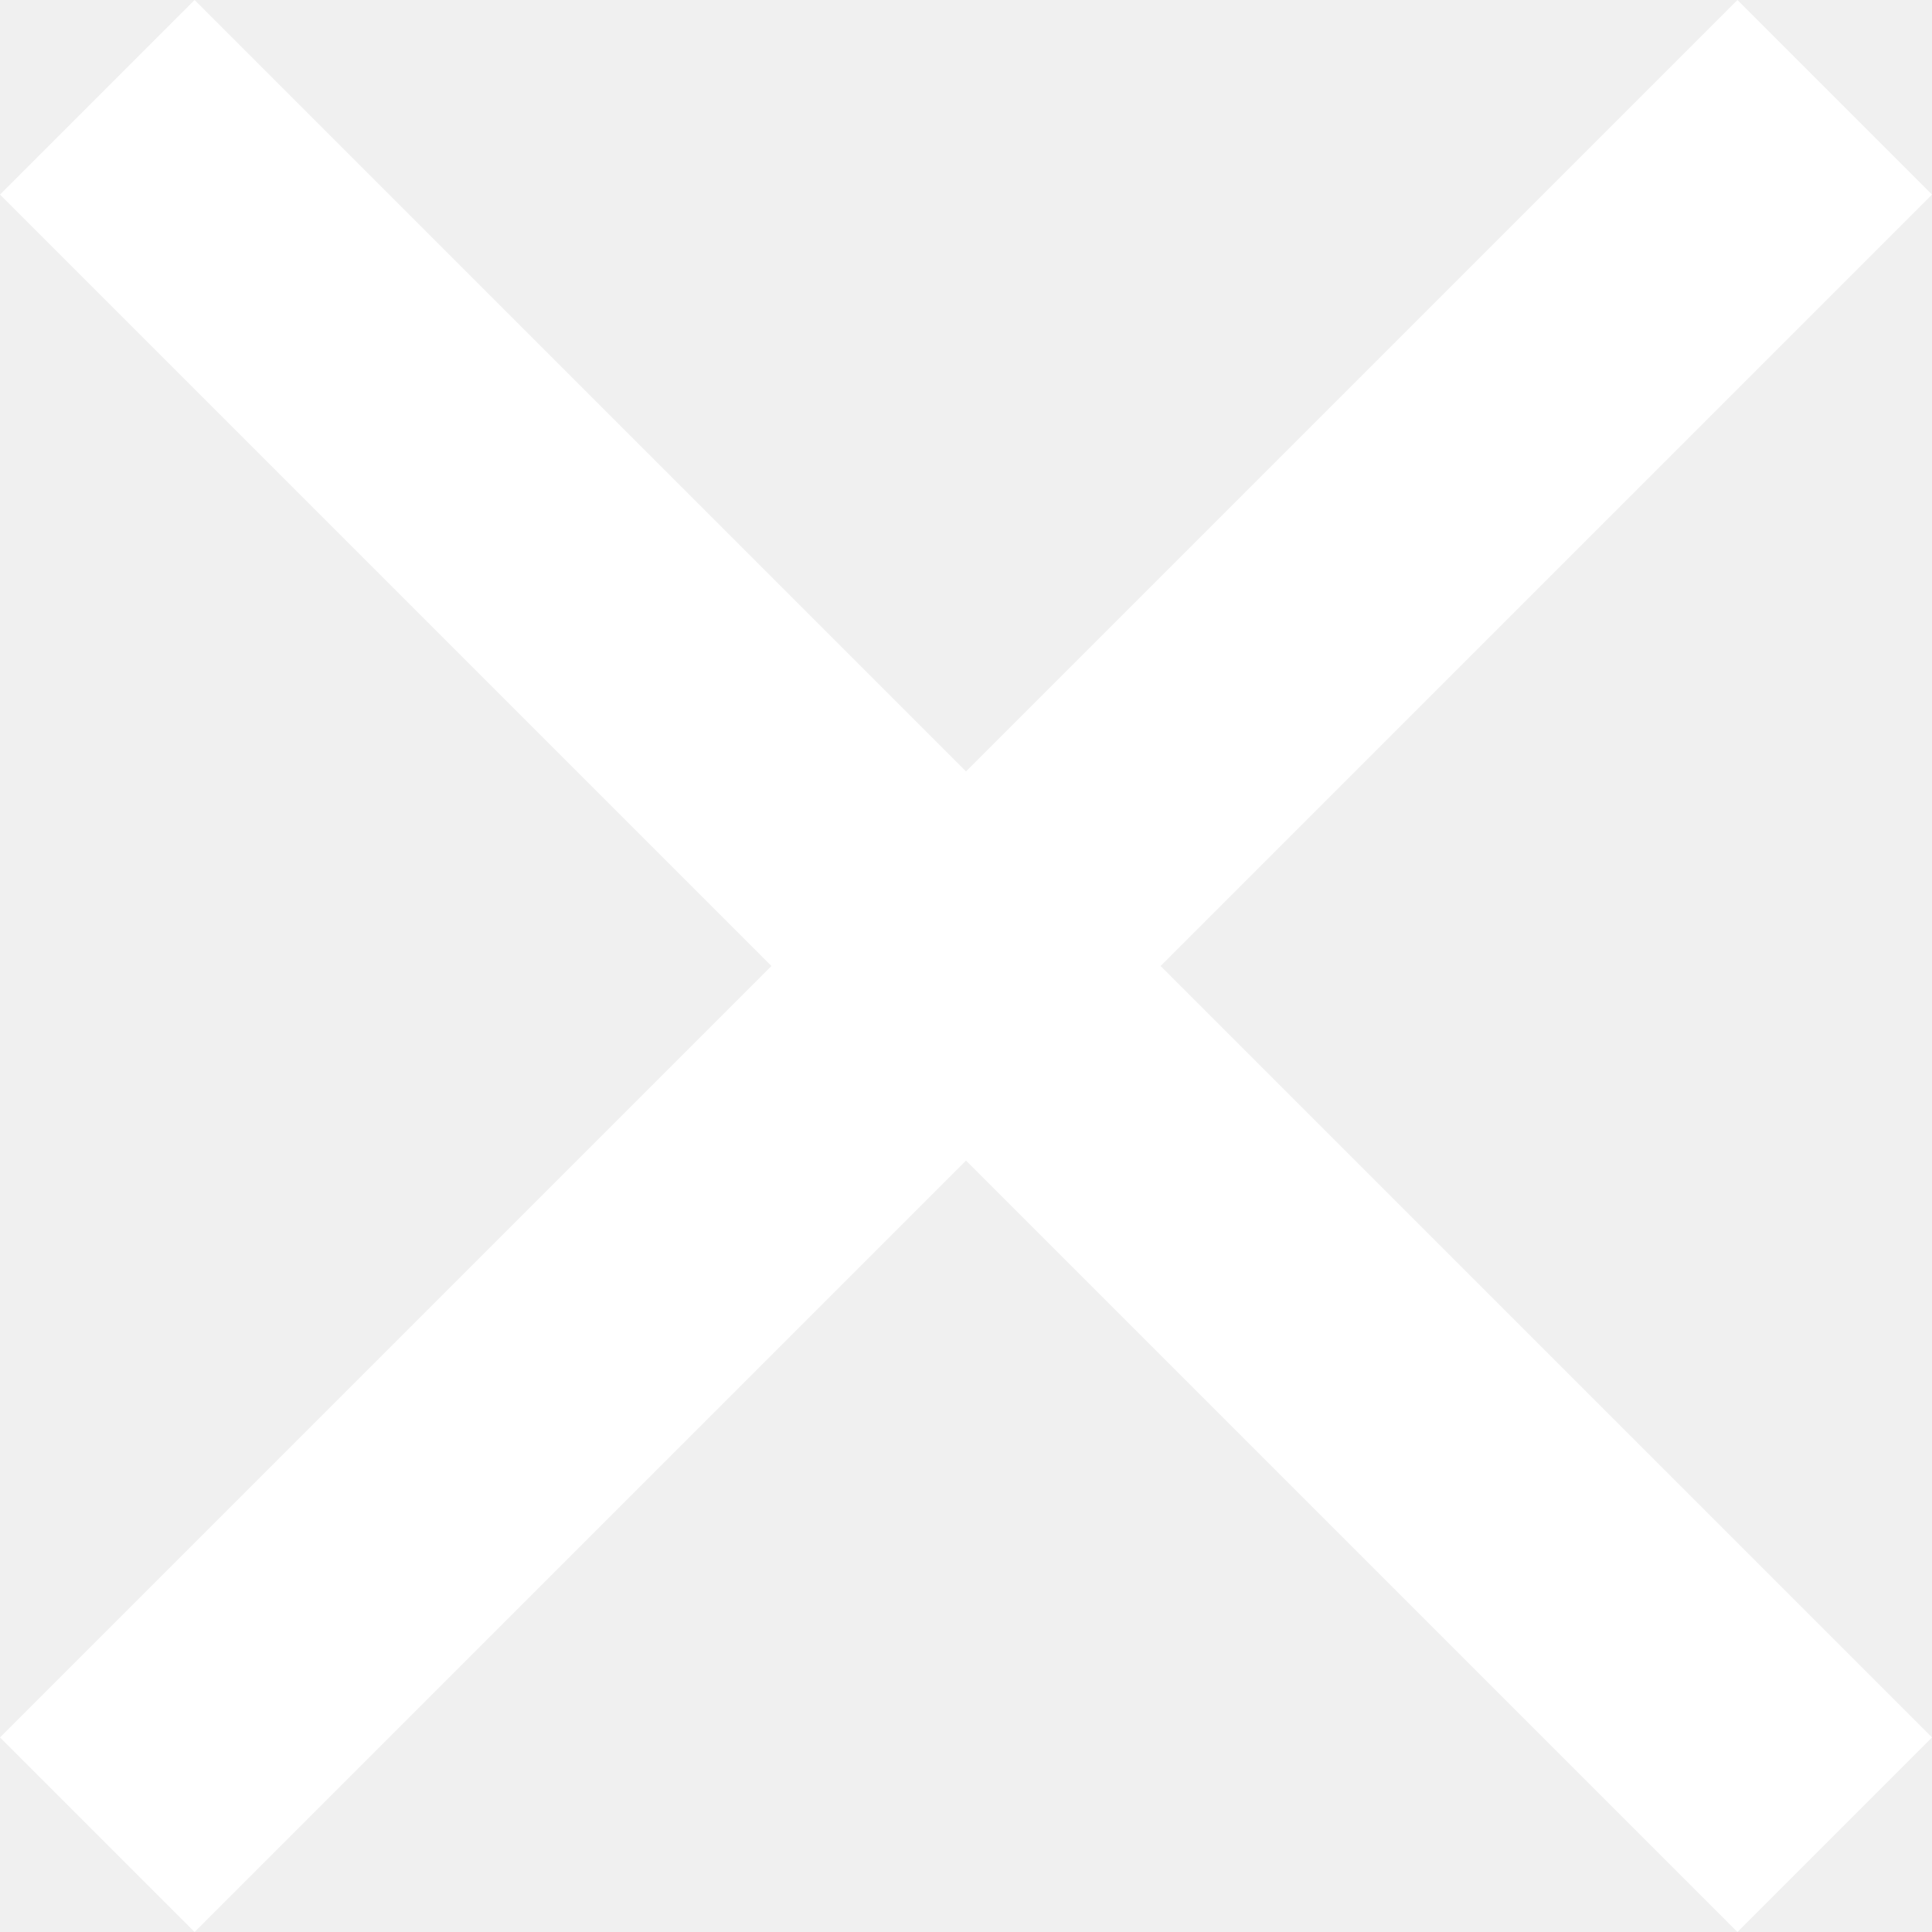
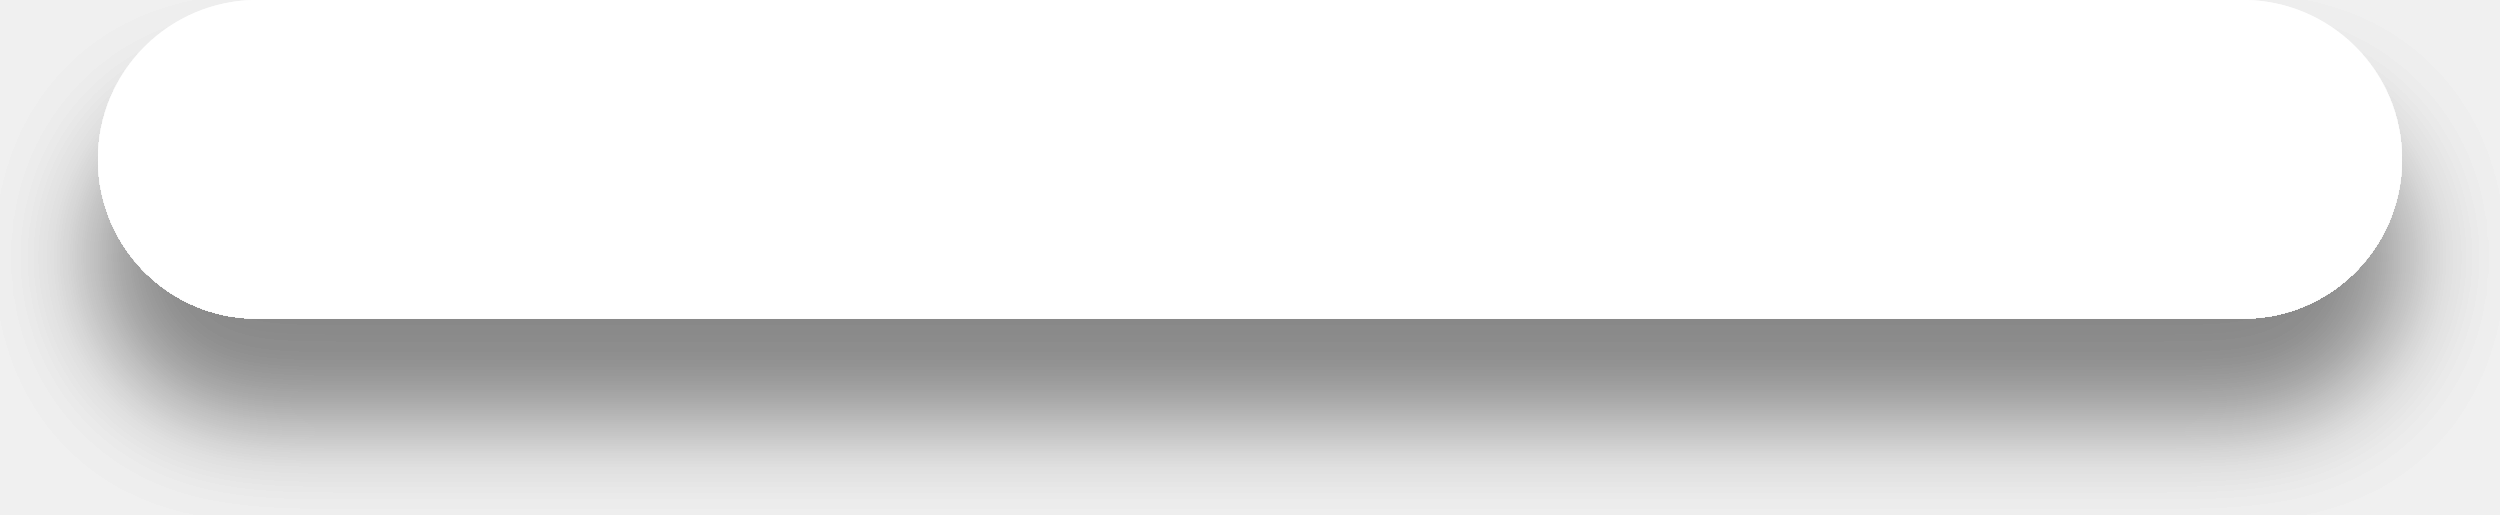
- <svg xmlns="http://www.w3.org/2000/svg" width="14" height="14" viewBox="0 0 14 14" fill="none">
-   <path d="M14 1.41L12.59 0L7 5.59L1.41 0L0 1.41L5.59 7L0 12.59L1.41 14L7 8.41L12.59 14L14 12.59L8.41 7L14 1.41Z" fill="white" />
+ <svg xmlns="http://www.w3.org/2000/svg" width="102" height="21" viewBox="0 0 102 21" fill="none">
+   <g filter="url(#filter0_d_108_6)">
+     <rect x="4" width="94" height="13" rx="6.5" fill="white" />
+   </g>
+   <g filter="url(#filter1_d_108_6)">
+     <rect x="4" width="94" height="13" rx="6.5" fill="white" />
+   </g>
+   <defs>
+     <filter id="filter0_d_108_6" x="0" y="0" width="102" height="21" filterUnits="userSpaceOnUse" color-interpolation-filters="sRGB">
+       <feFlood flood-opacity="0" result="BackgroundImageFix" />
+       <feColorMatrix in="SourceAlpha" type="matrix" values="0 0 0 0 0 0 0 0 0 0 0 0 0 0 0 0 0 0 127 0" result="hardAlpha" />
+       <feOffset dy="4" />
+       <feGaussianBlur stdDeviation="2" />
+       <feComposite in2="hardAlpha" operator="out" />
+       <feColorMatrix type="matrix" values="0 0 0 0 0 0 0 0 0 0 0 0 0 0 0 0 0 0 0.25 0" />
+       <feBlend mode="normal" in2="BackgroundImageFix" result="effect1_dropShadow_108_6" />
+       <feBlend mode="normal" in="SourceGraphic" in2="effect1_dropShadow_108_6" result="shape" />
+     </filter>
+     <filter id="filter1_d_108_6" x="0" y="0" width="102" height="21" filterUnits="userSpaceOnUse" color-interpolation-filters="sRGB">
+       <feFlood flood-opacity="0" result="BackgroundImageFix" />
+       <feColorMatrix in="SourceAlpha" type="matrix" values="0 0 0 0 0 0 0 0 0 0 0 0 0 0 0 0 0 0 127 0" result="hardAlpha" />
+       <feOffset dy="4" />
+       <feGaussianBlur stdDeviation="2" />
+       <feComposite in2="hardAlpha" operator="out" />
+       <feColorMatrix type="matrix" values="0 0 0 0 0 0 0 0 0 0 0 0 0 0 0 0 0 0 0.25 0" />
+       <feBlend mode="normal" in2="BackgroundImageFix" result="effect1_dropShadow_108_6" />
+       <feBlend mode="normal" in="SourceGraphic" in2="effect1_dropShadow_108_6" result="shape" />
+     </filter>
+   </defs>
</svg>
